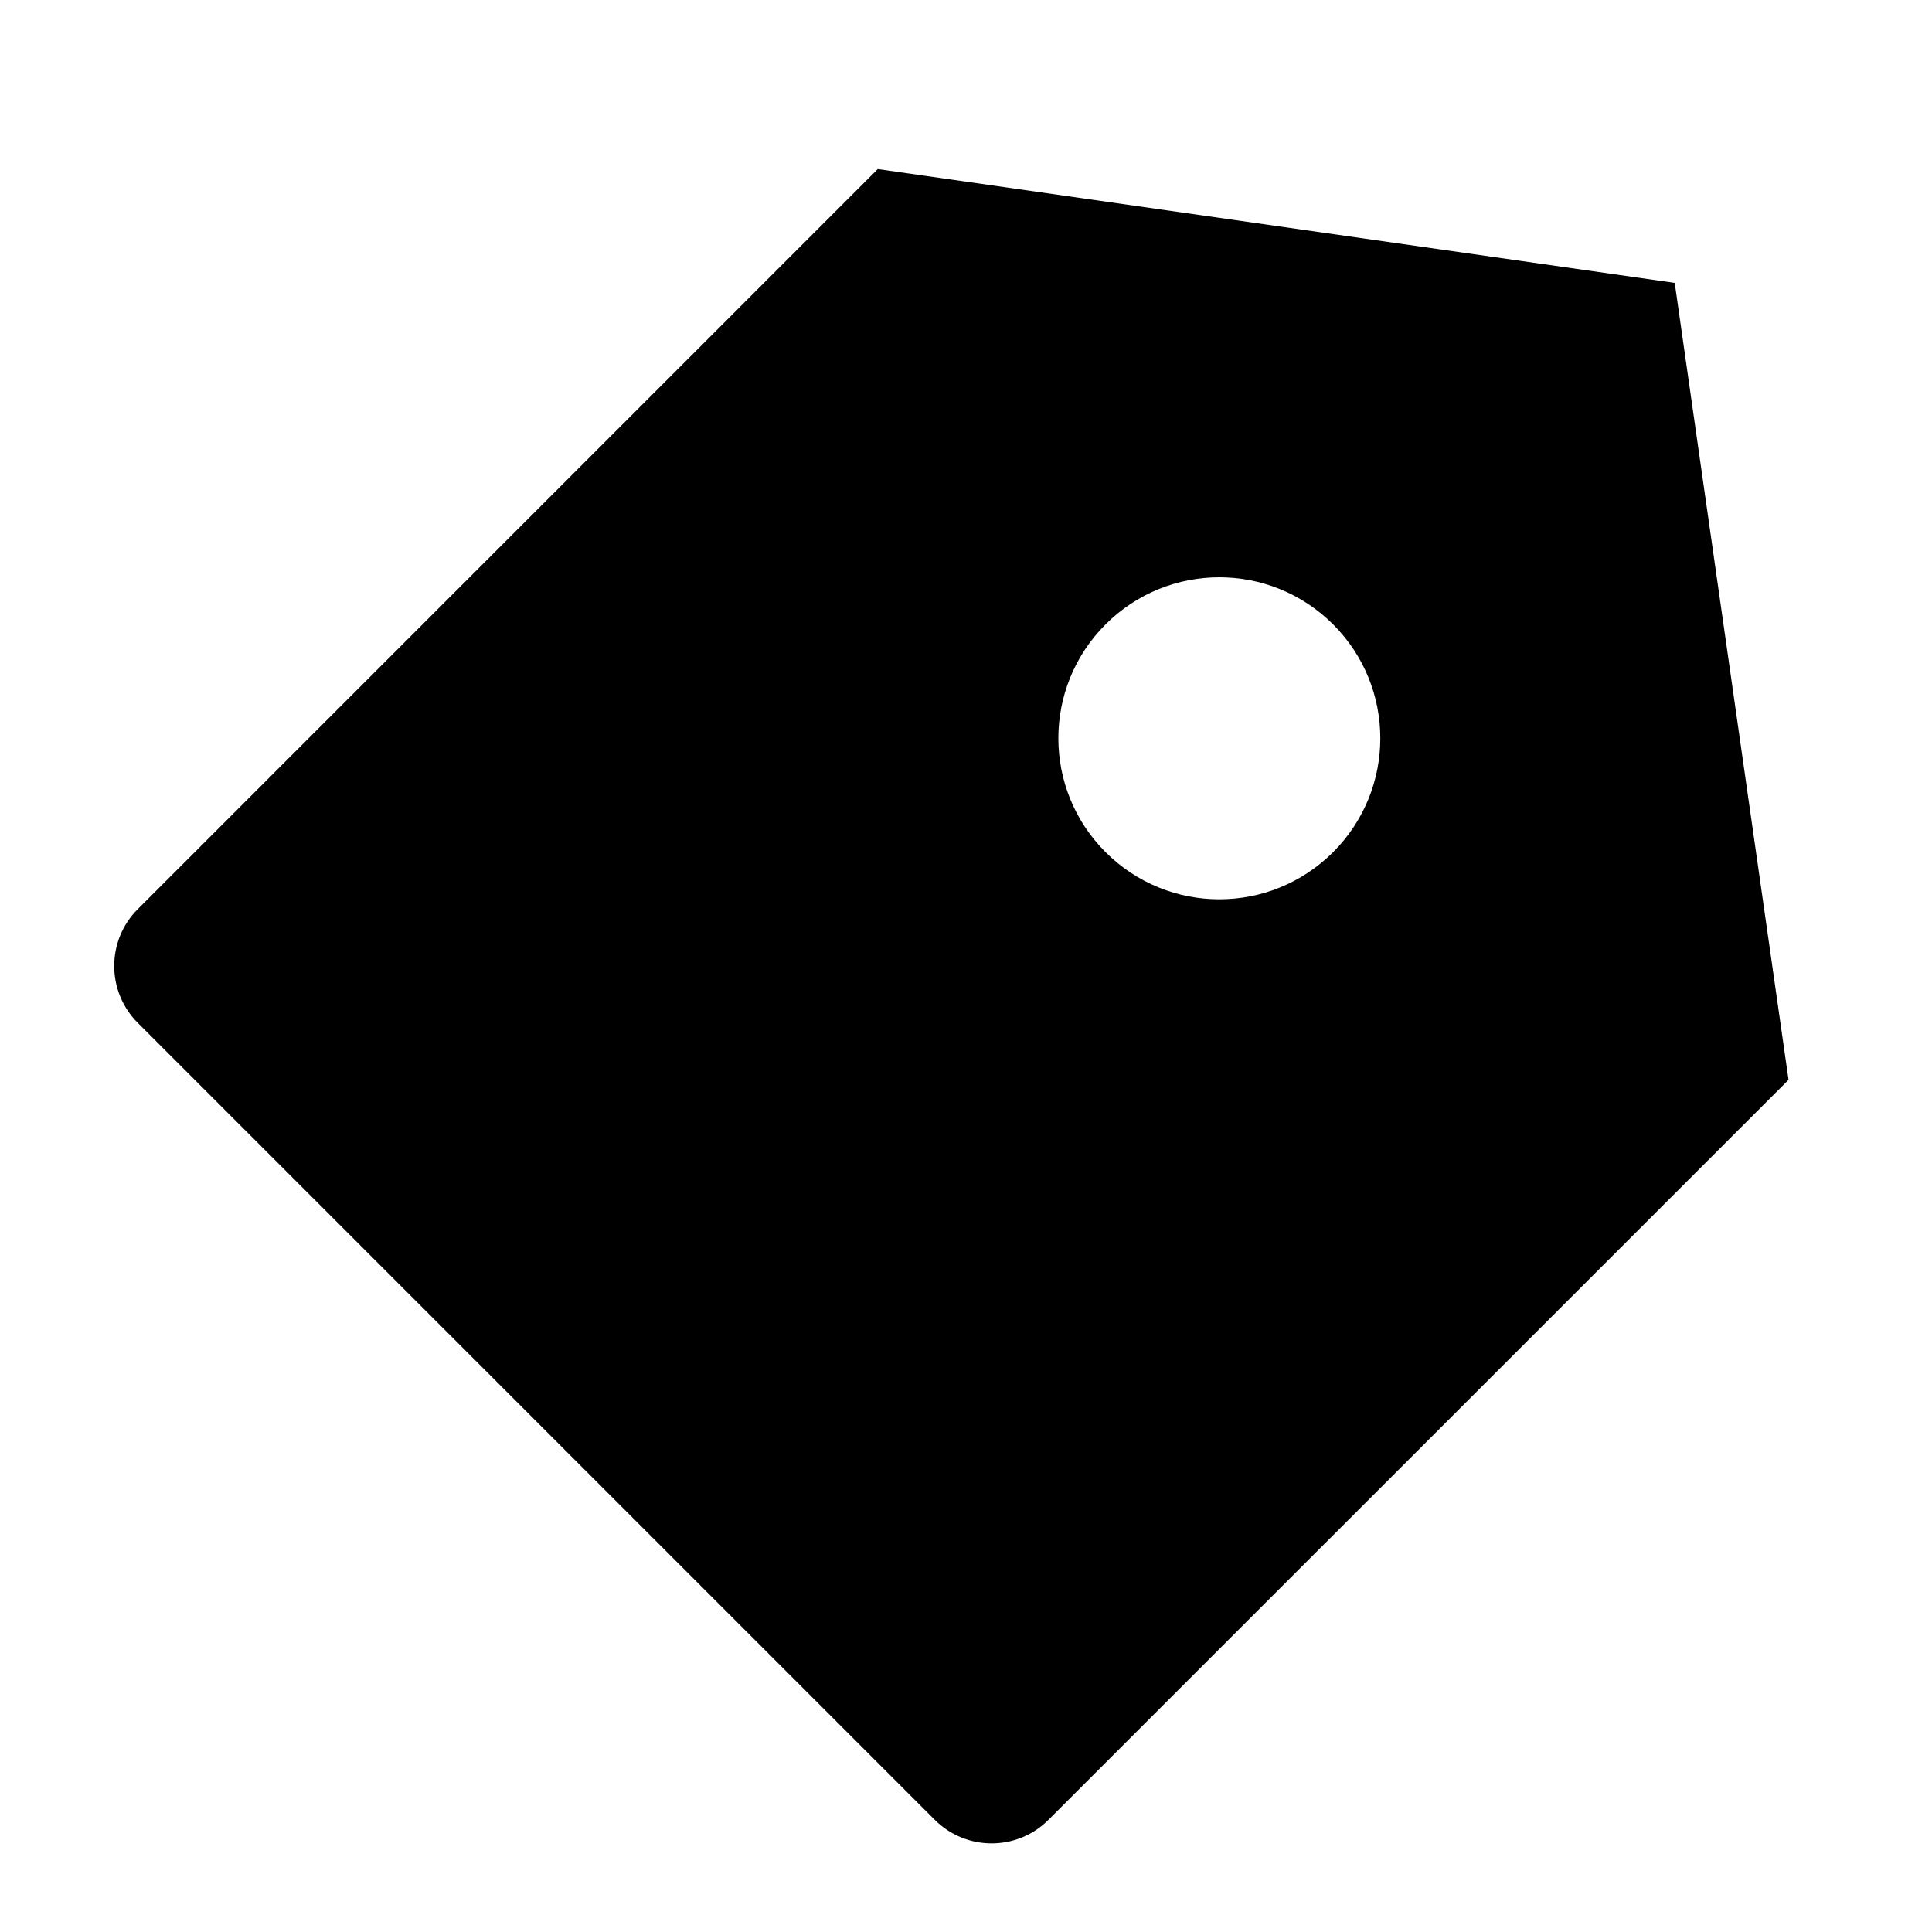
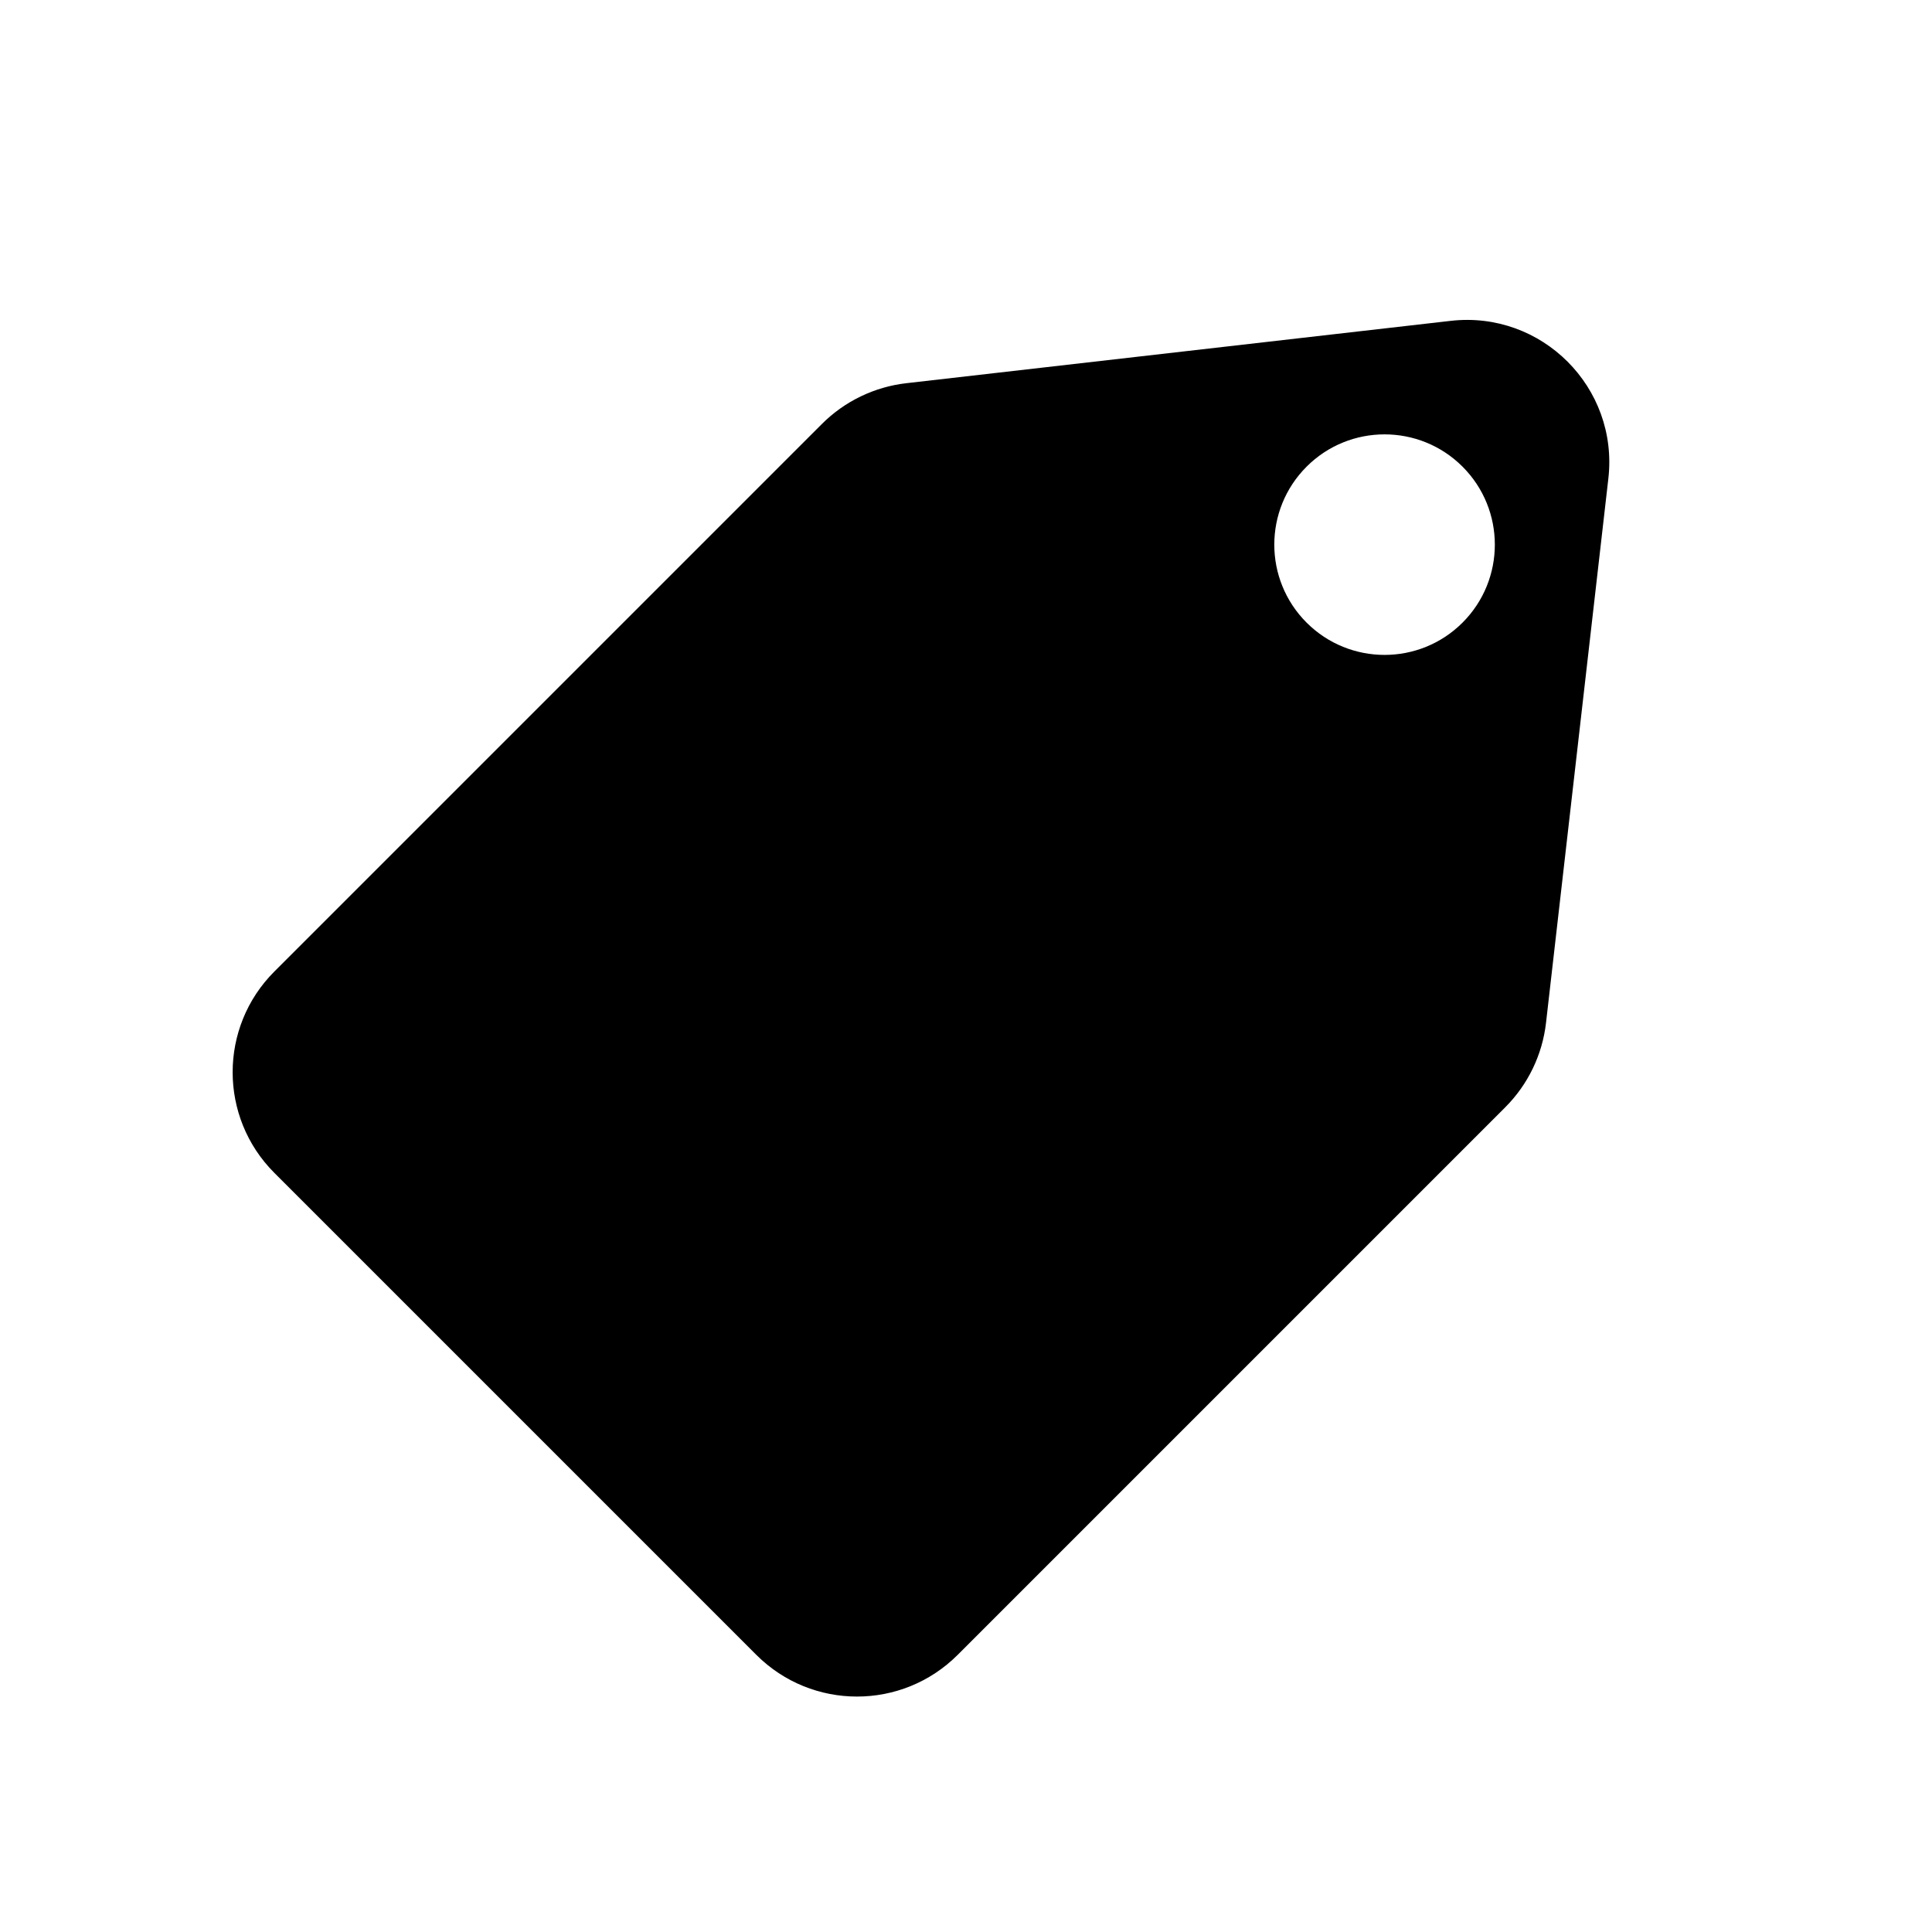
- <svg xmlns="http://www.w3.org/2000/svg" viewBox="0 0 24 24" fill="currentColor">
-   <path d="M10.904 2.1L20.804 3.514L22.218 13.414L13.025 22.606C12.635 22.997 12.002 22.997 11.611 22.606L1.712 12.707C1.321 12.316 1.321 11.683 1.712 11.293L10.904 2.1ZM13.733 10.585C14.514 11.367 15.78 11.367 16.561 10.585C17.342 9.804 17.342 8.538 16.561 7.757C15.78 6.976 14.514 6.976 13.733 7.757C12.952 8.538 12.952 9.804 13.733 10.585Z" />
+ <svg xmlns="http://www.w3.org/2000/svg" id="Layer_1" data-name="Layer 1" viewBox="0 0 512 512">
+   <path d="M409.71,271.06l16.52-144.24c2.76-24.13-17.66-44.55-41.79-41.79l-144.24,16.52c-8.47.97-16.36,4.78-22.39,10.81l-145.1,145.1c-14.74,14.74-14.74,38.63,0,53.37l127.72,127.72c14.74,14.74,38.63,14.74,53.37,0l145.1-145.1c6.03-6.03,9.84-13.92,10.81-22.39ZM346.26,165c-11.41-11.41-11.41-29.92,0-41.33,11.41-11.41,29.92-11.41,41.33,0,11.41,11.41,11.41,29.92,0,41.33-11.41,11.41-29.92,11.41-41.33,0Z" />
</svg>
